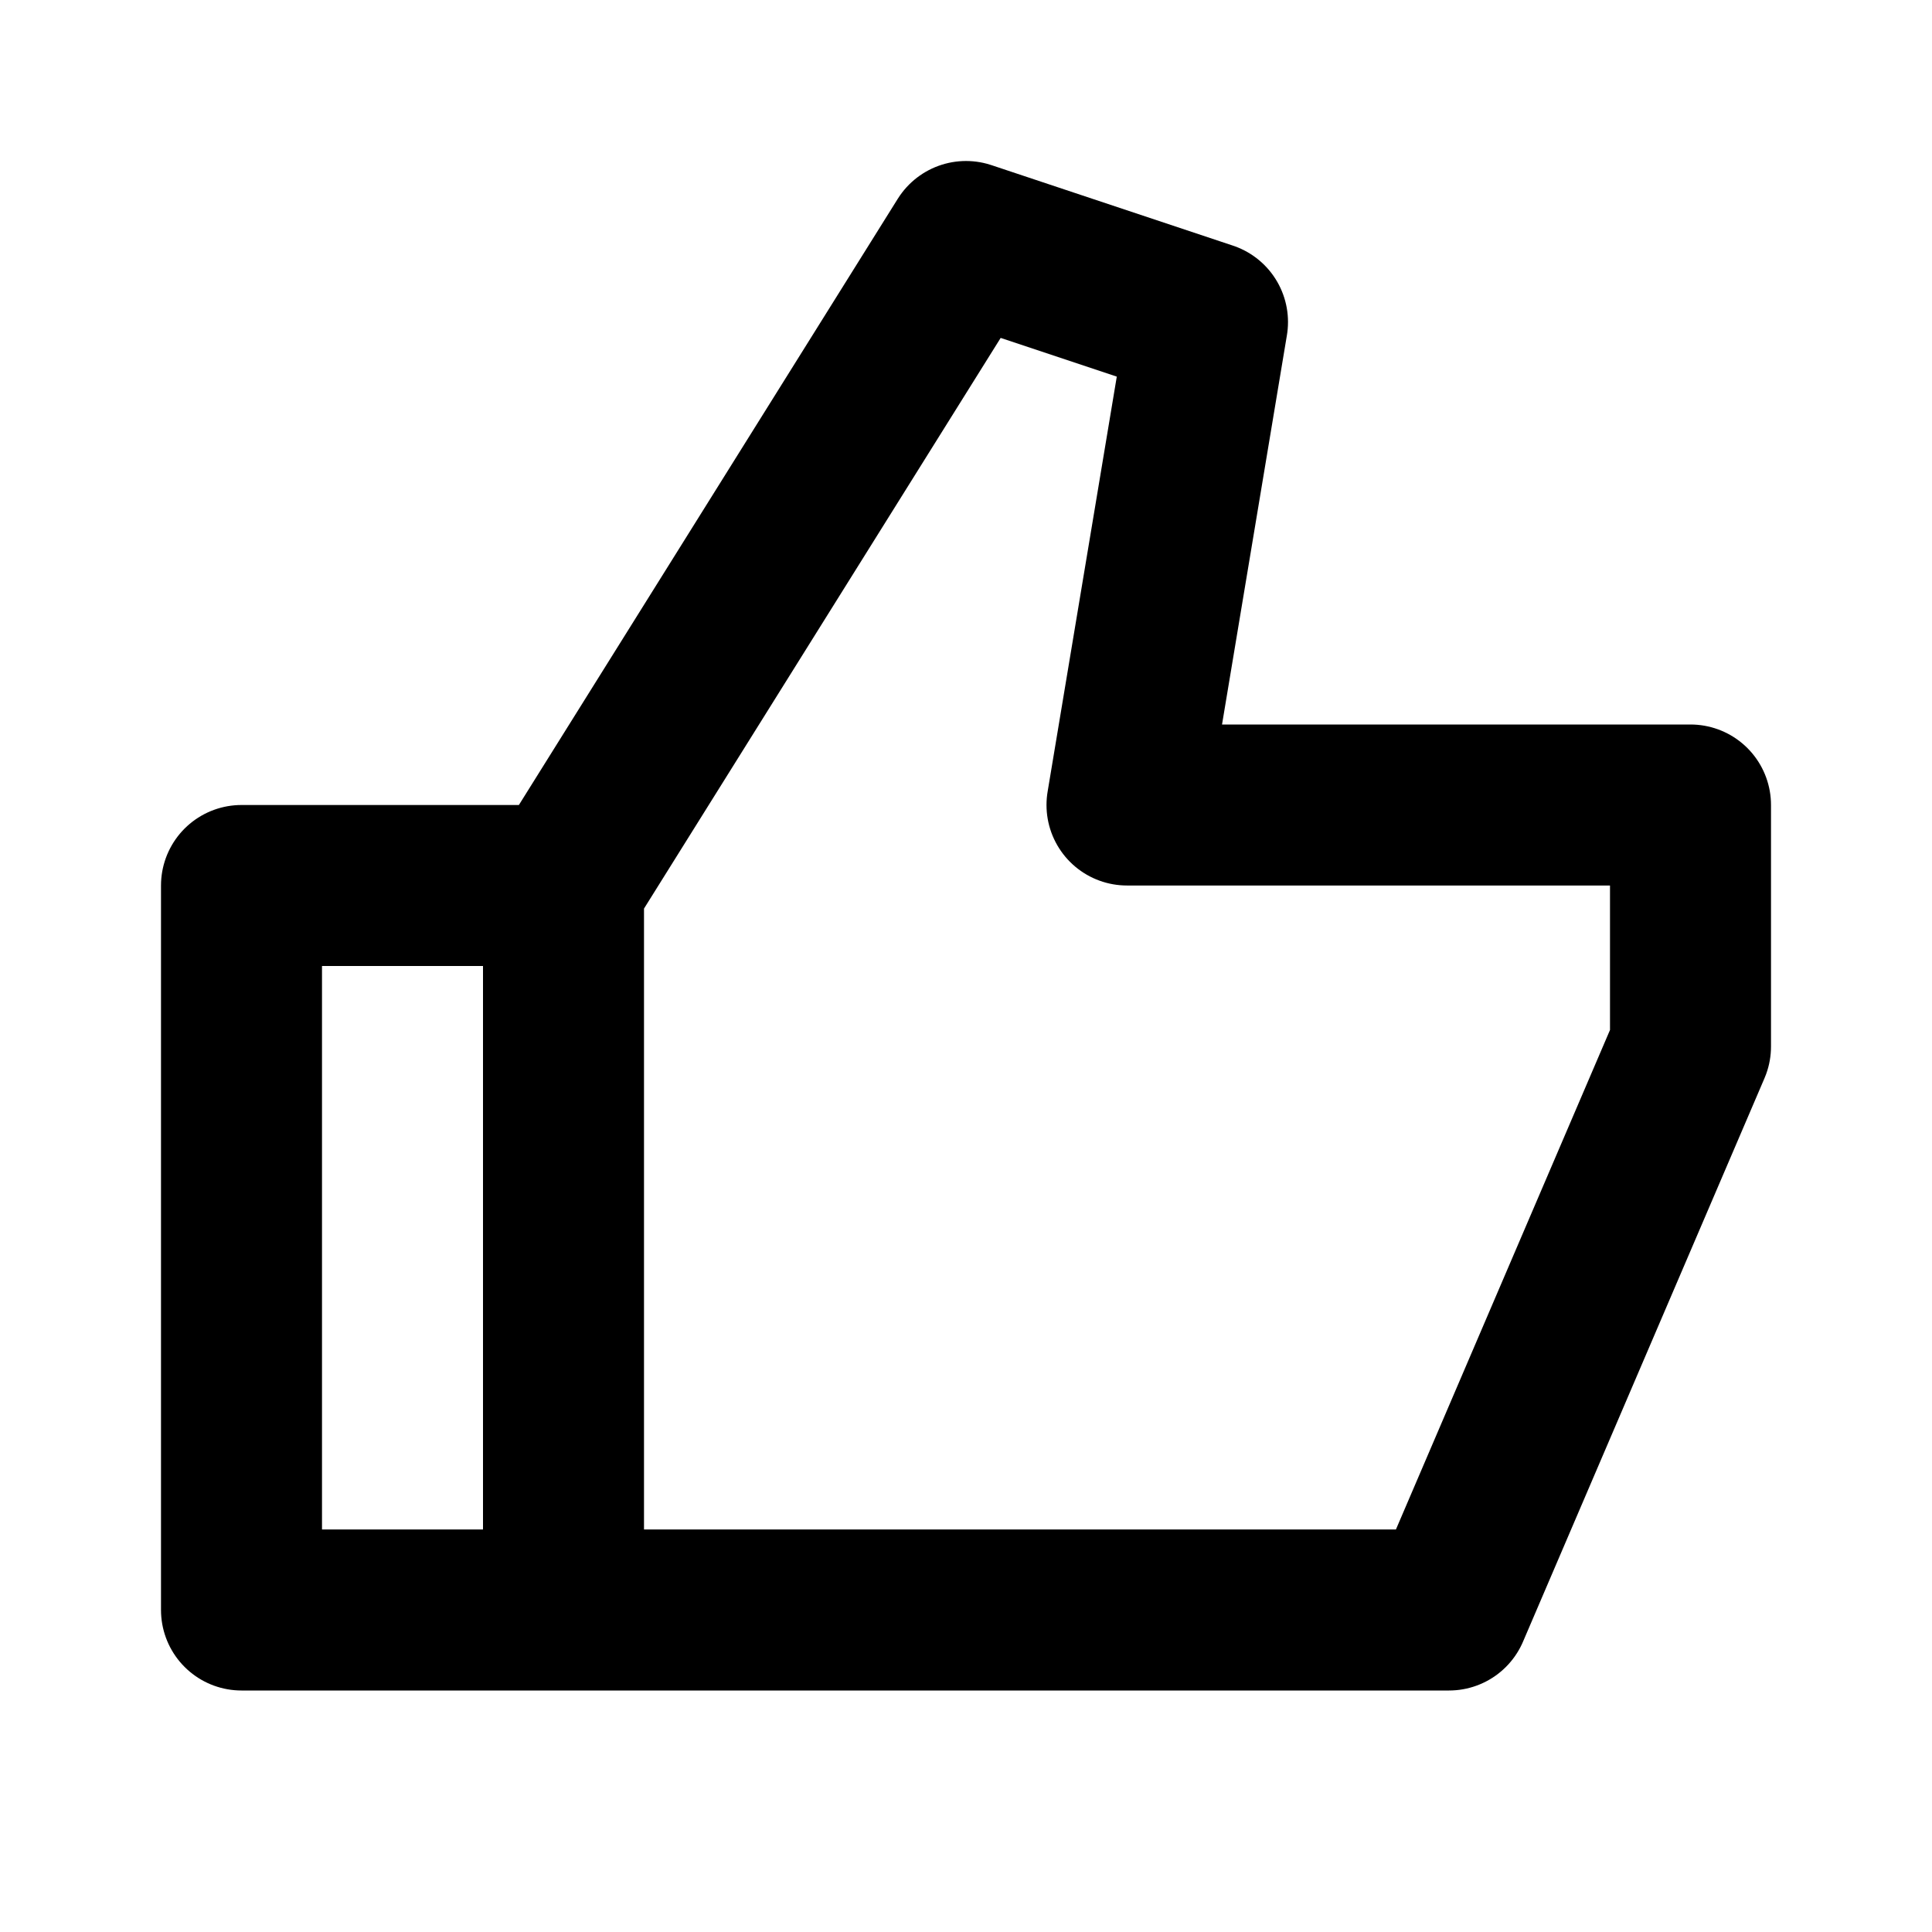
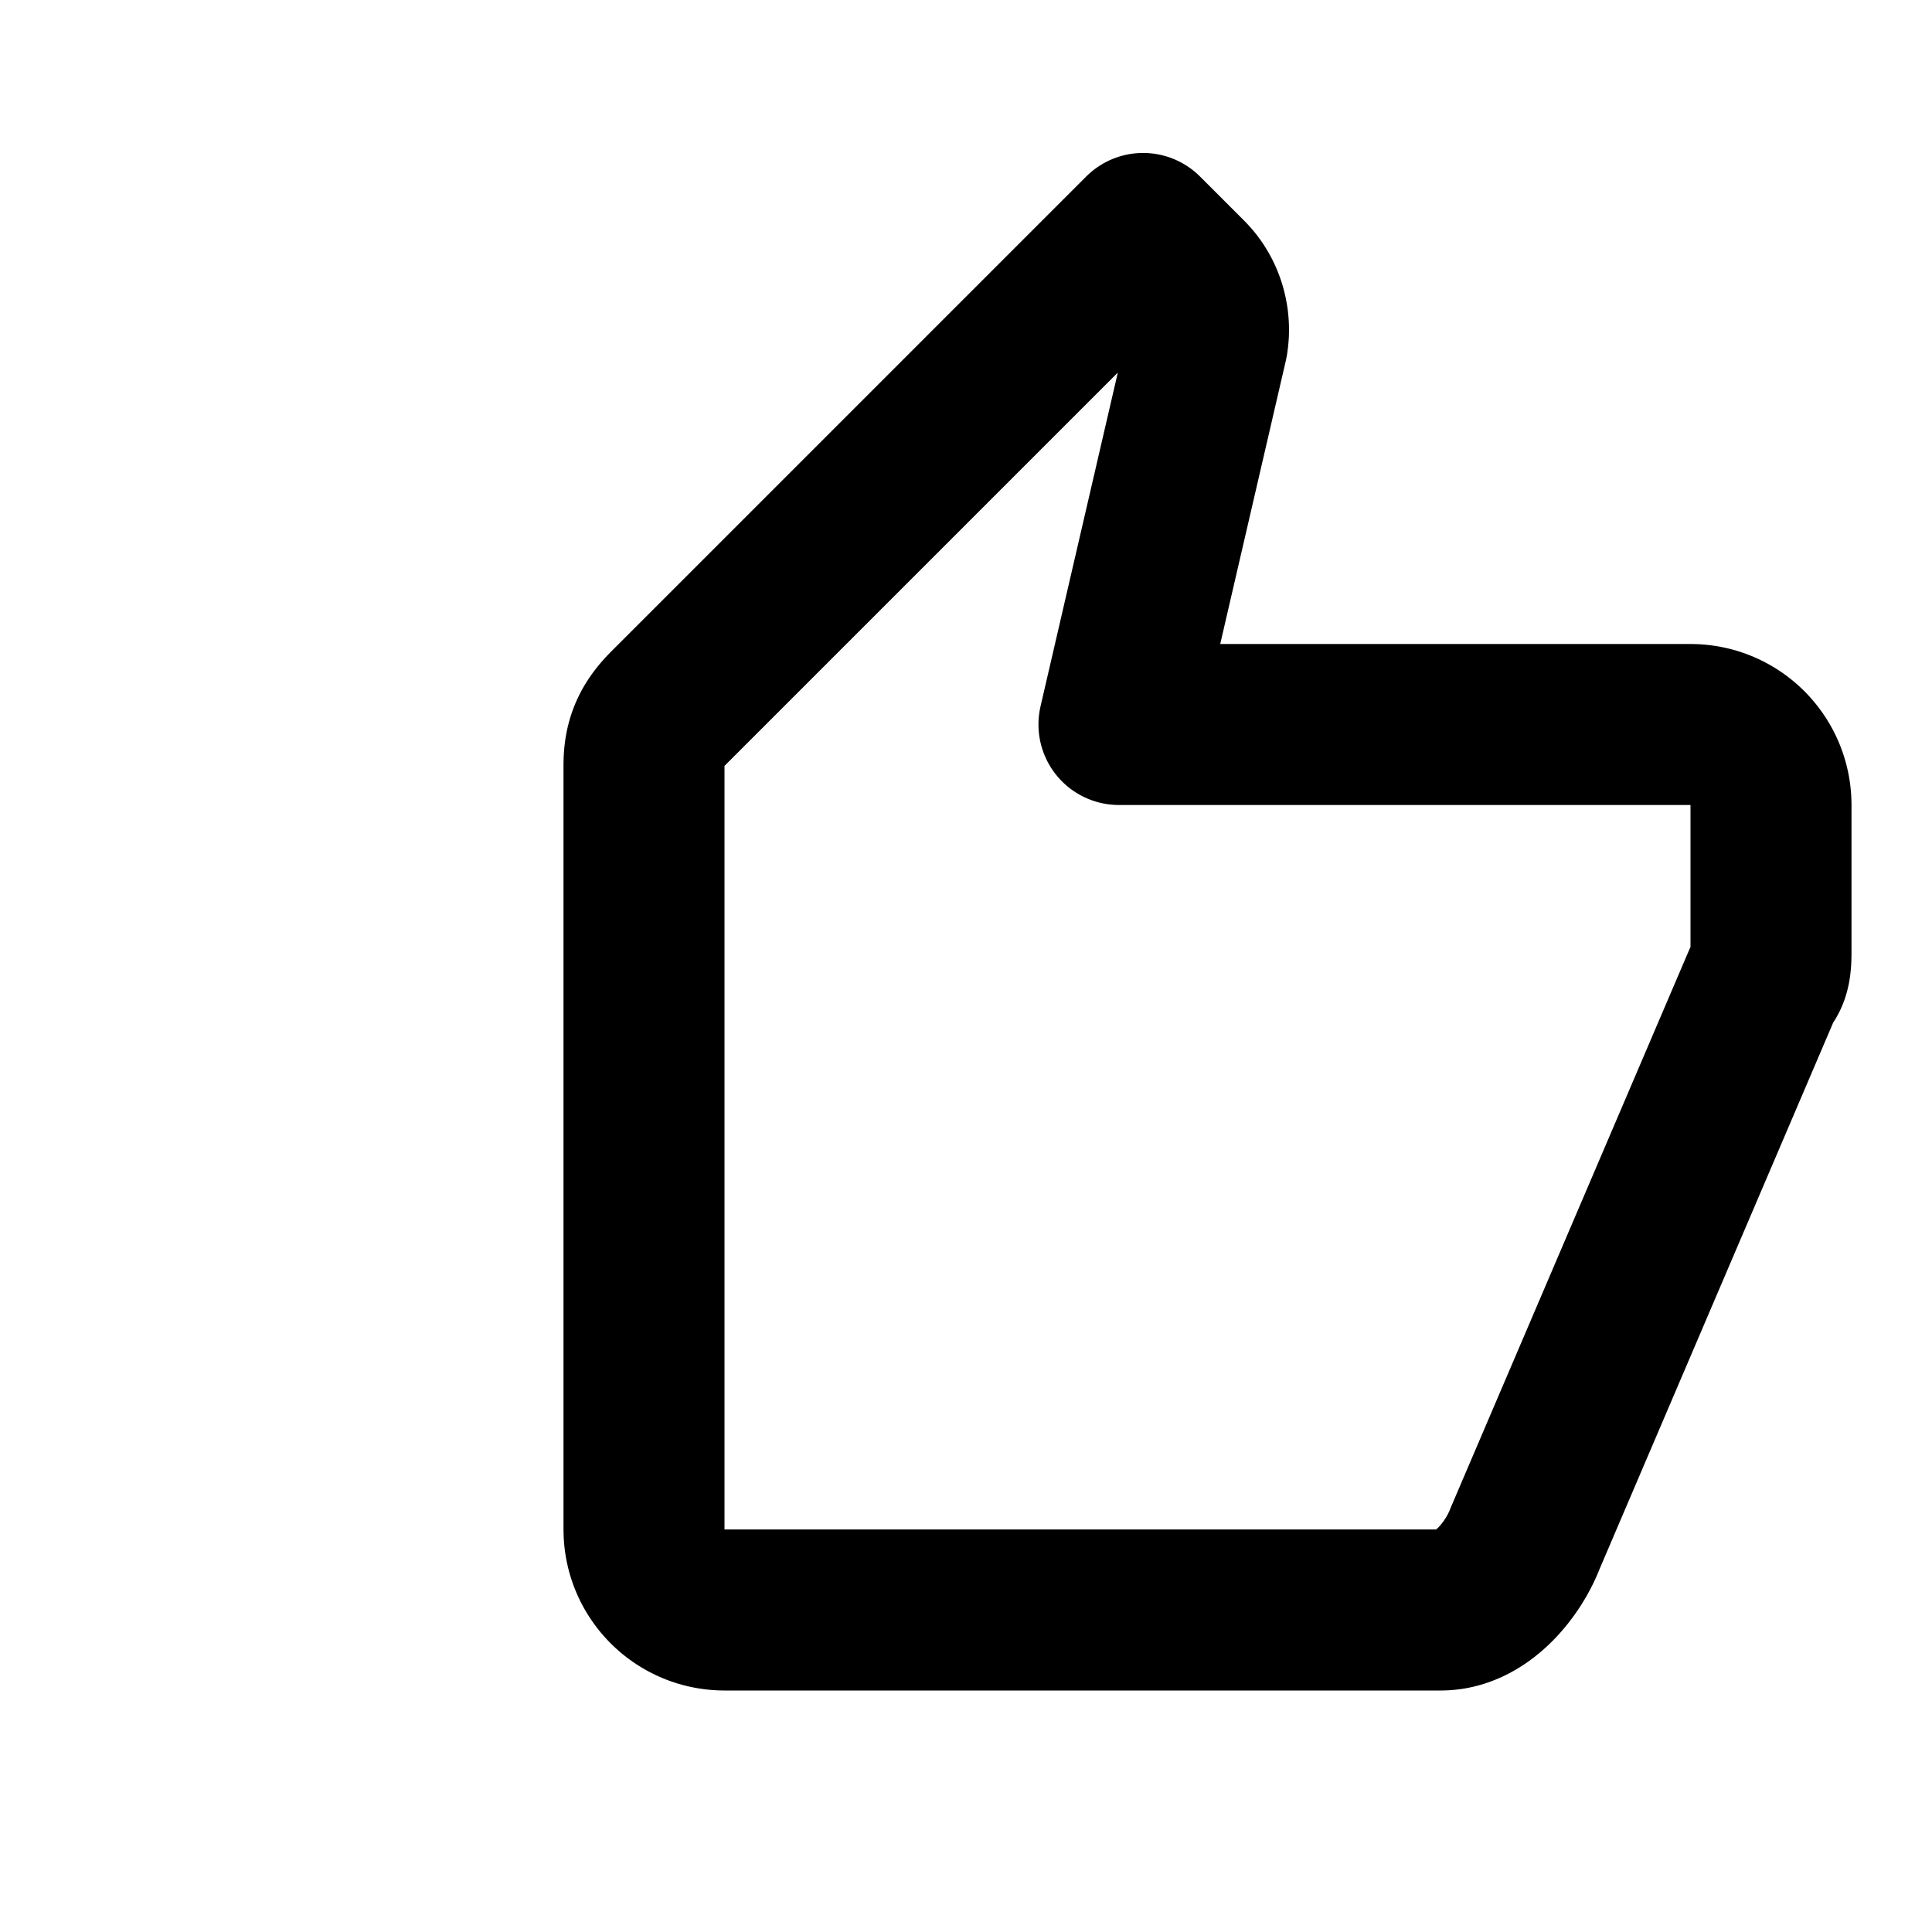
<svg xmlns="http://www.w3.org/2000/svg" width="24" height="24" viewBox="0 0 24 24">
-   <path d="M7 11l5 -8l3 1l-1 6h7v3l-3 7h-11h-4v-9h4v9" stroke="currentColor" fill="none" stroke-width="2" stroke-linecap="round" stroke-linejoin="round" stroke-dasharray="76">
-     <animate attributeName="stroke-dashoffset" dur="0.6s" fill="freeze" values="76;0" />
-   </path>
+   <g fill="none" stroke-linecap="round" stroke-linejoin="round" stroke-width="2" stroke="currentColor">
+     <path d="M8 9.5c0 -0.3 0.1 -0.5 0.3 -0.7L14.2 2.9l0.55 0.55c0.2 0.2 0.3 0.5 0.25 0.8L13.9 9H21a1 1 0 0 1 1 1v1.8c0 0.15 0 0.3 -0.1 0.4l-2.95 6.9c-0.15 0.4 -0.55 0.9 -1.05 0.9H9a1 1 0 0 1 -1 -1Z" stroke-dasharray="56">
+       <animate attributeName="stroke-dashoffset" dur="0.5s" fill="freeze" values="56;0" />
+     </path>
+     <path d="M4 10v10h-2v-10Z" stroke-dasharray="25" stroke-dashoffset="25">
+       <animate attributeName="stroke-dashoffset" begin="0.5s" dur="0.2s" fill="freeze" to="0" />
+     </path>
+     <path d="M1.25 9.25h3.5v11.5h-3.5Z" stroke="none" fill="currentColor" opacity="0">
+       <animate attributeName="opacity" begin="0.7s" dur="0.2s" fill="freeze" to="1" />
+     </path>
+   </g>
</svg>
